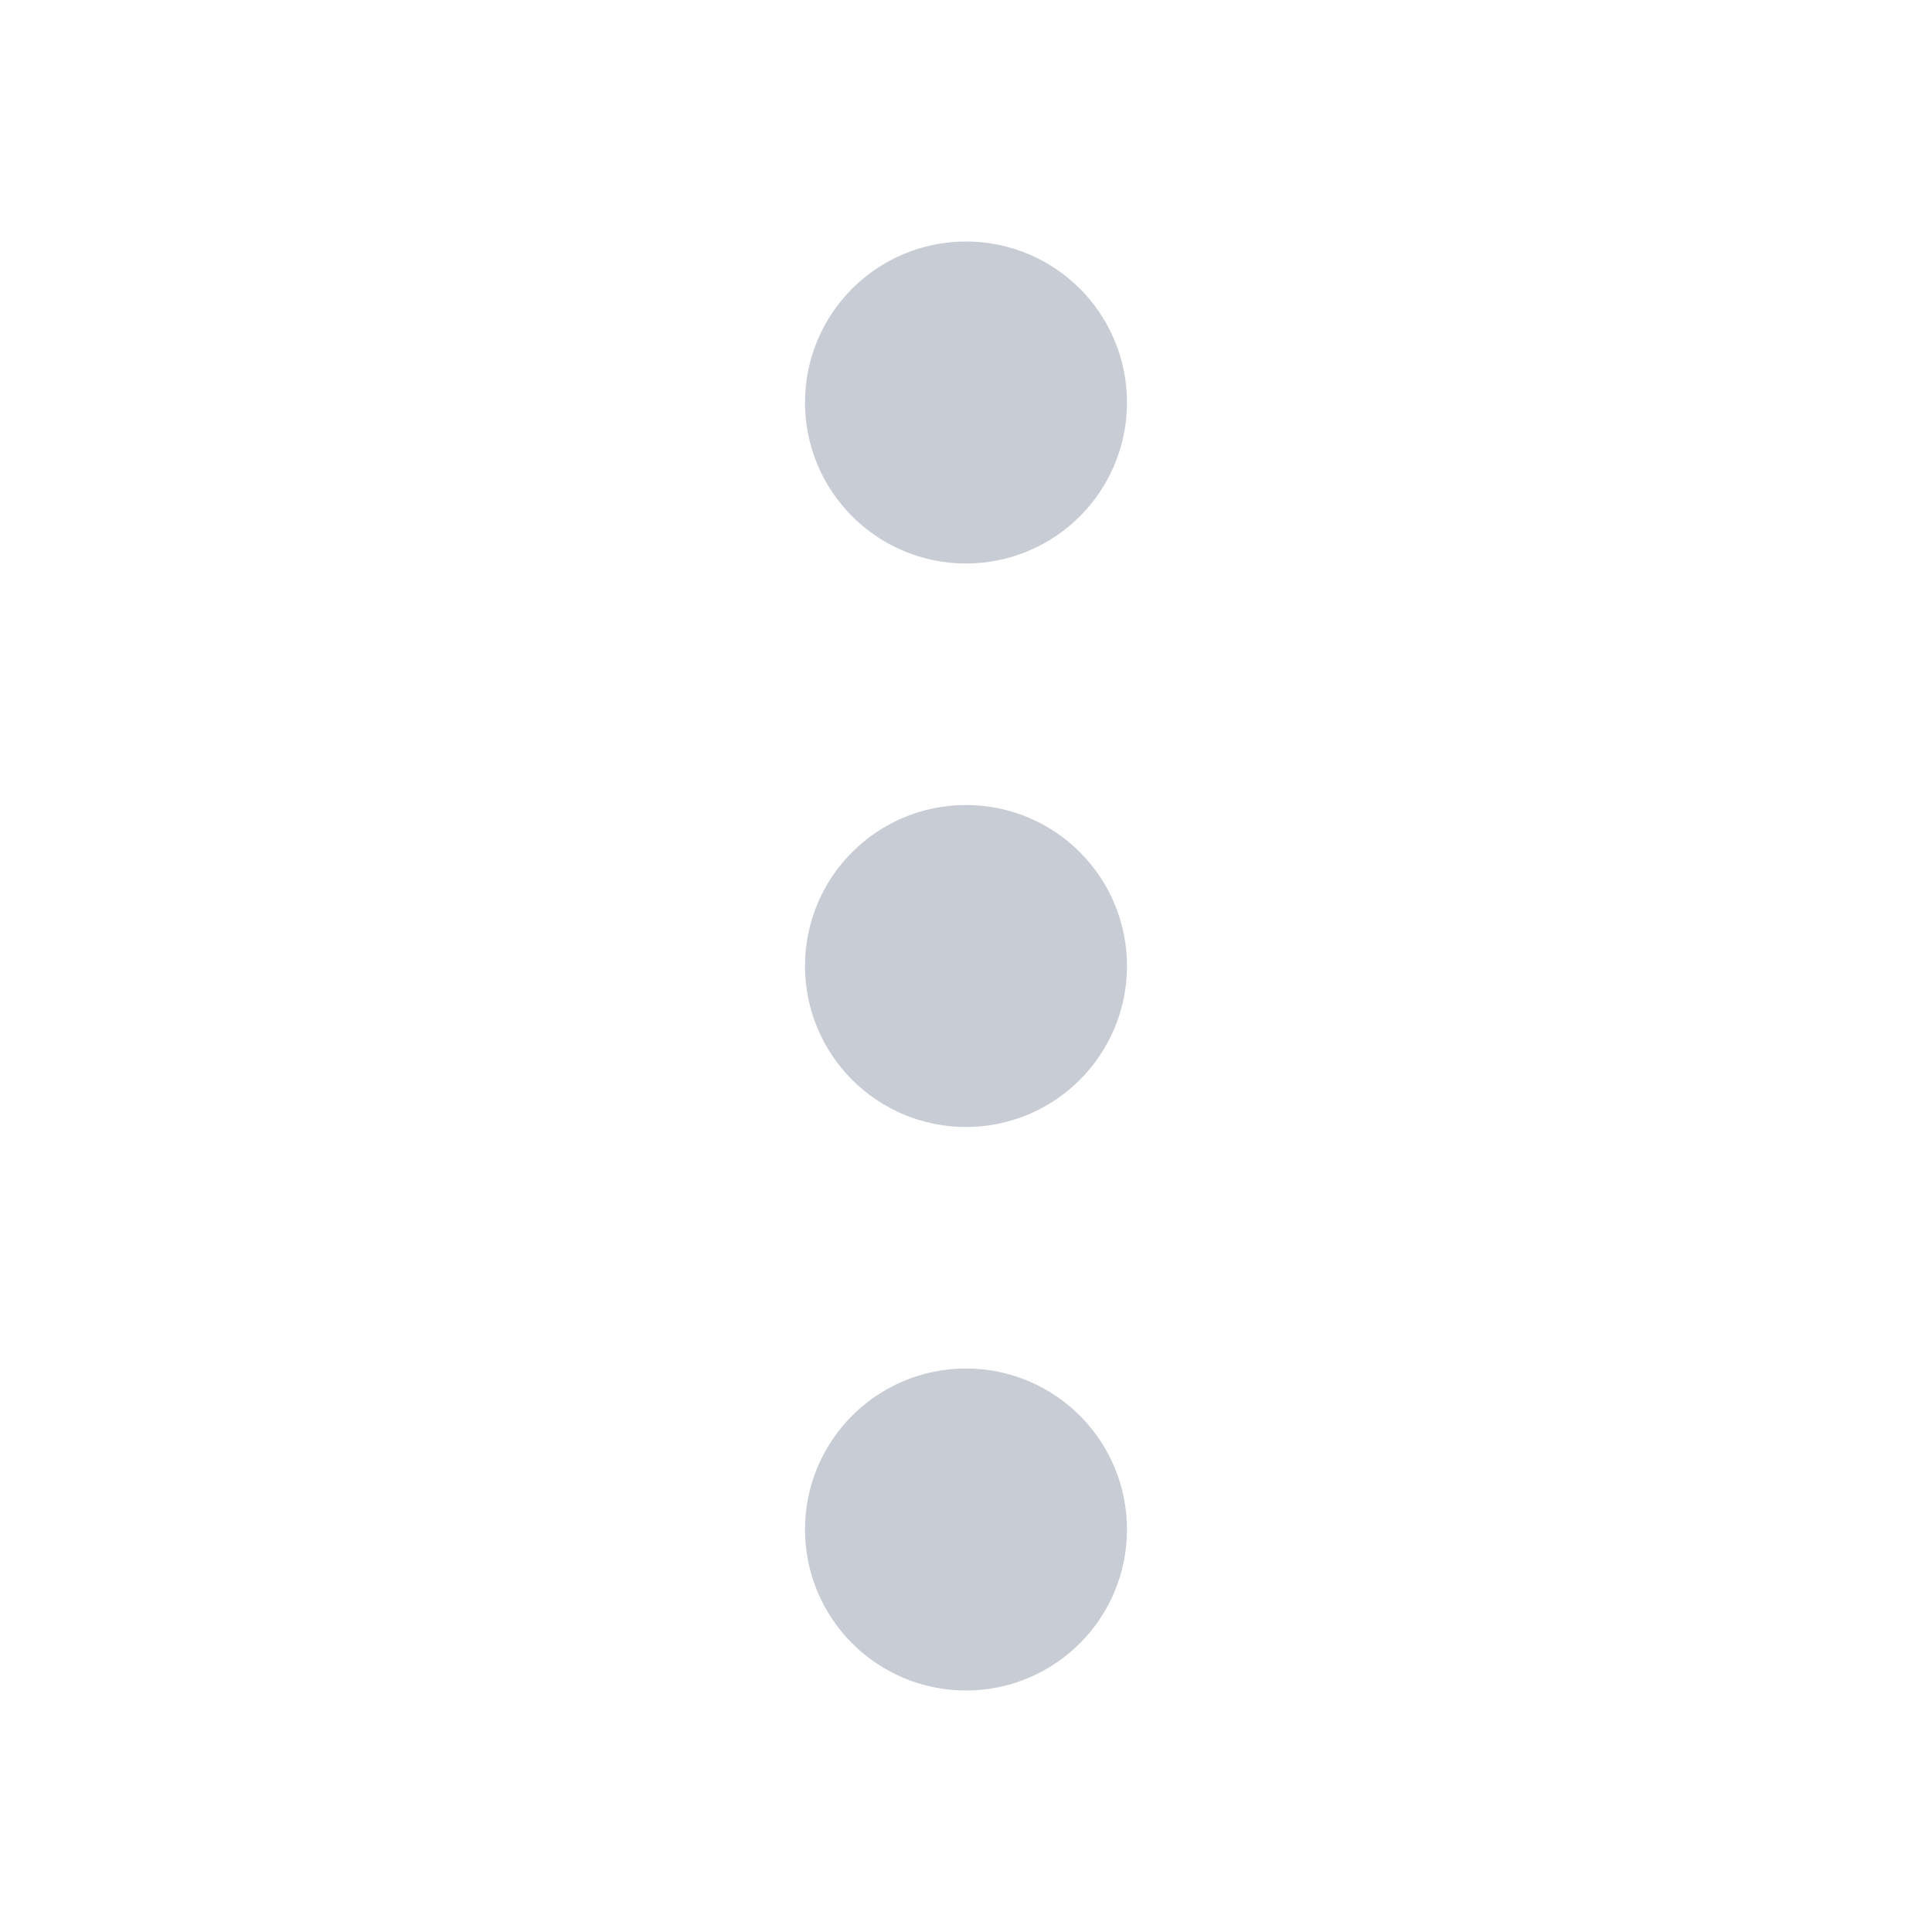
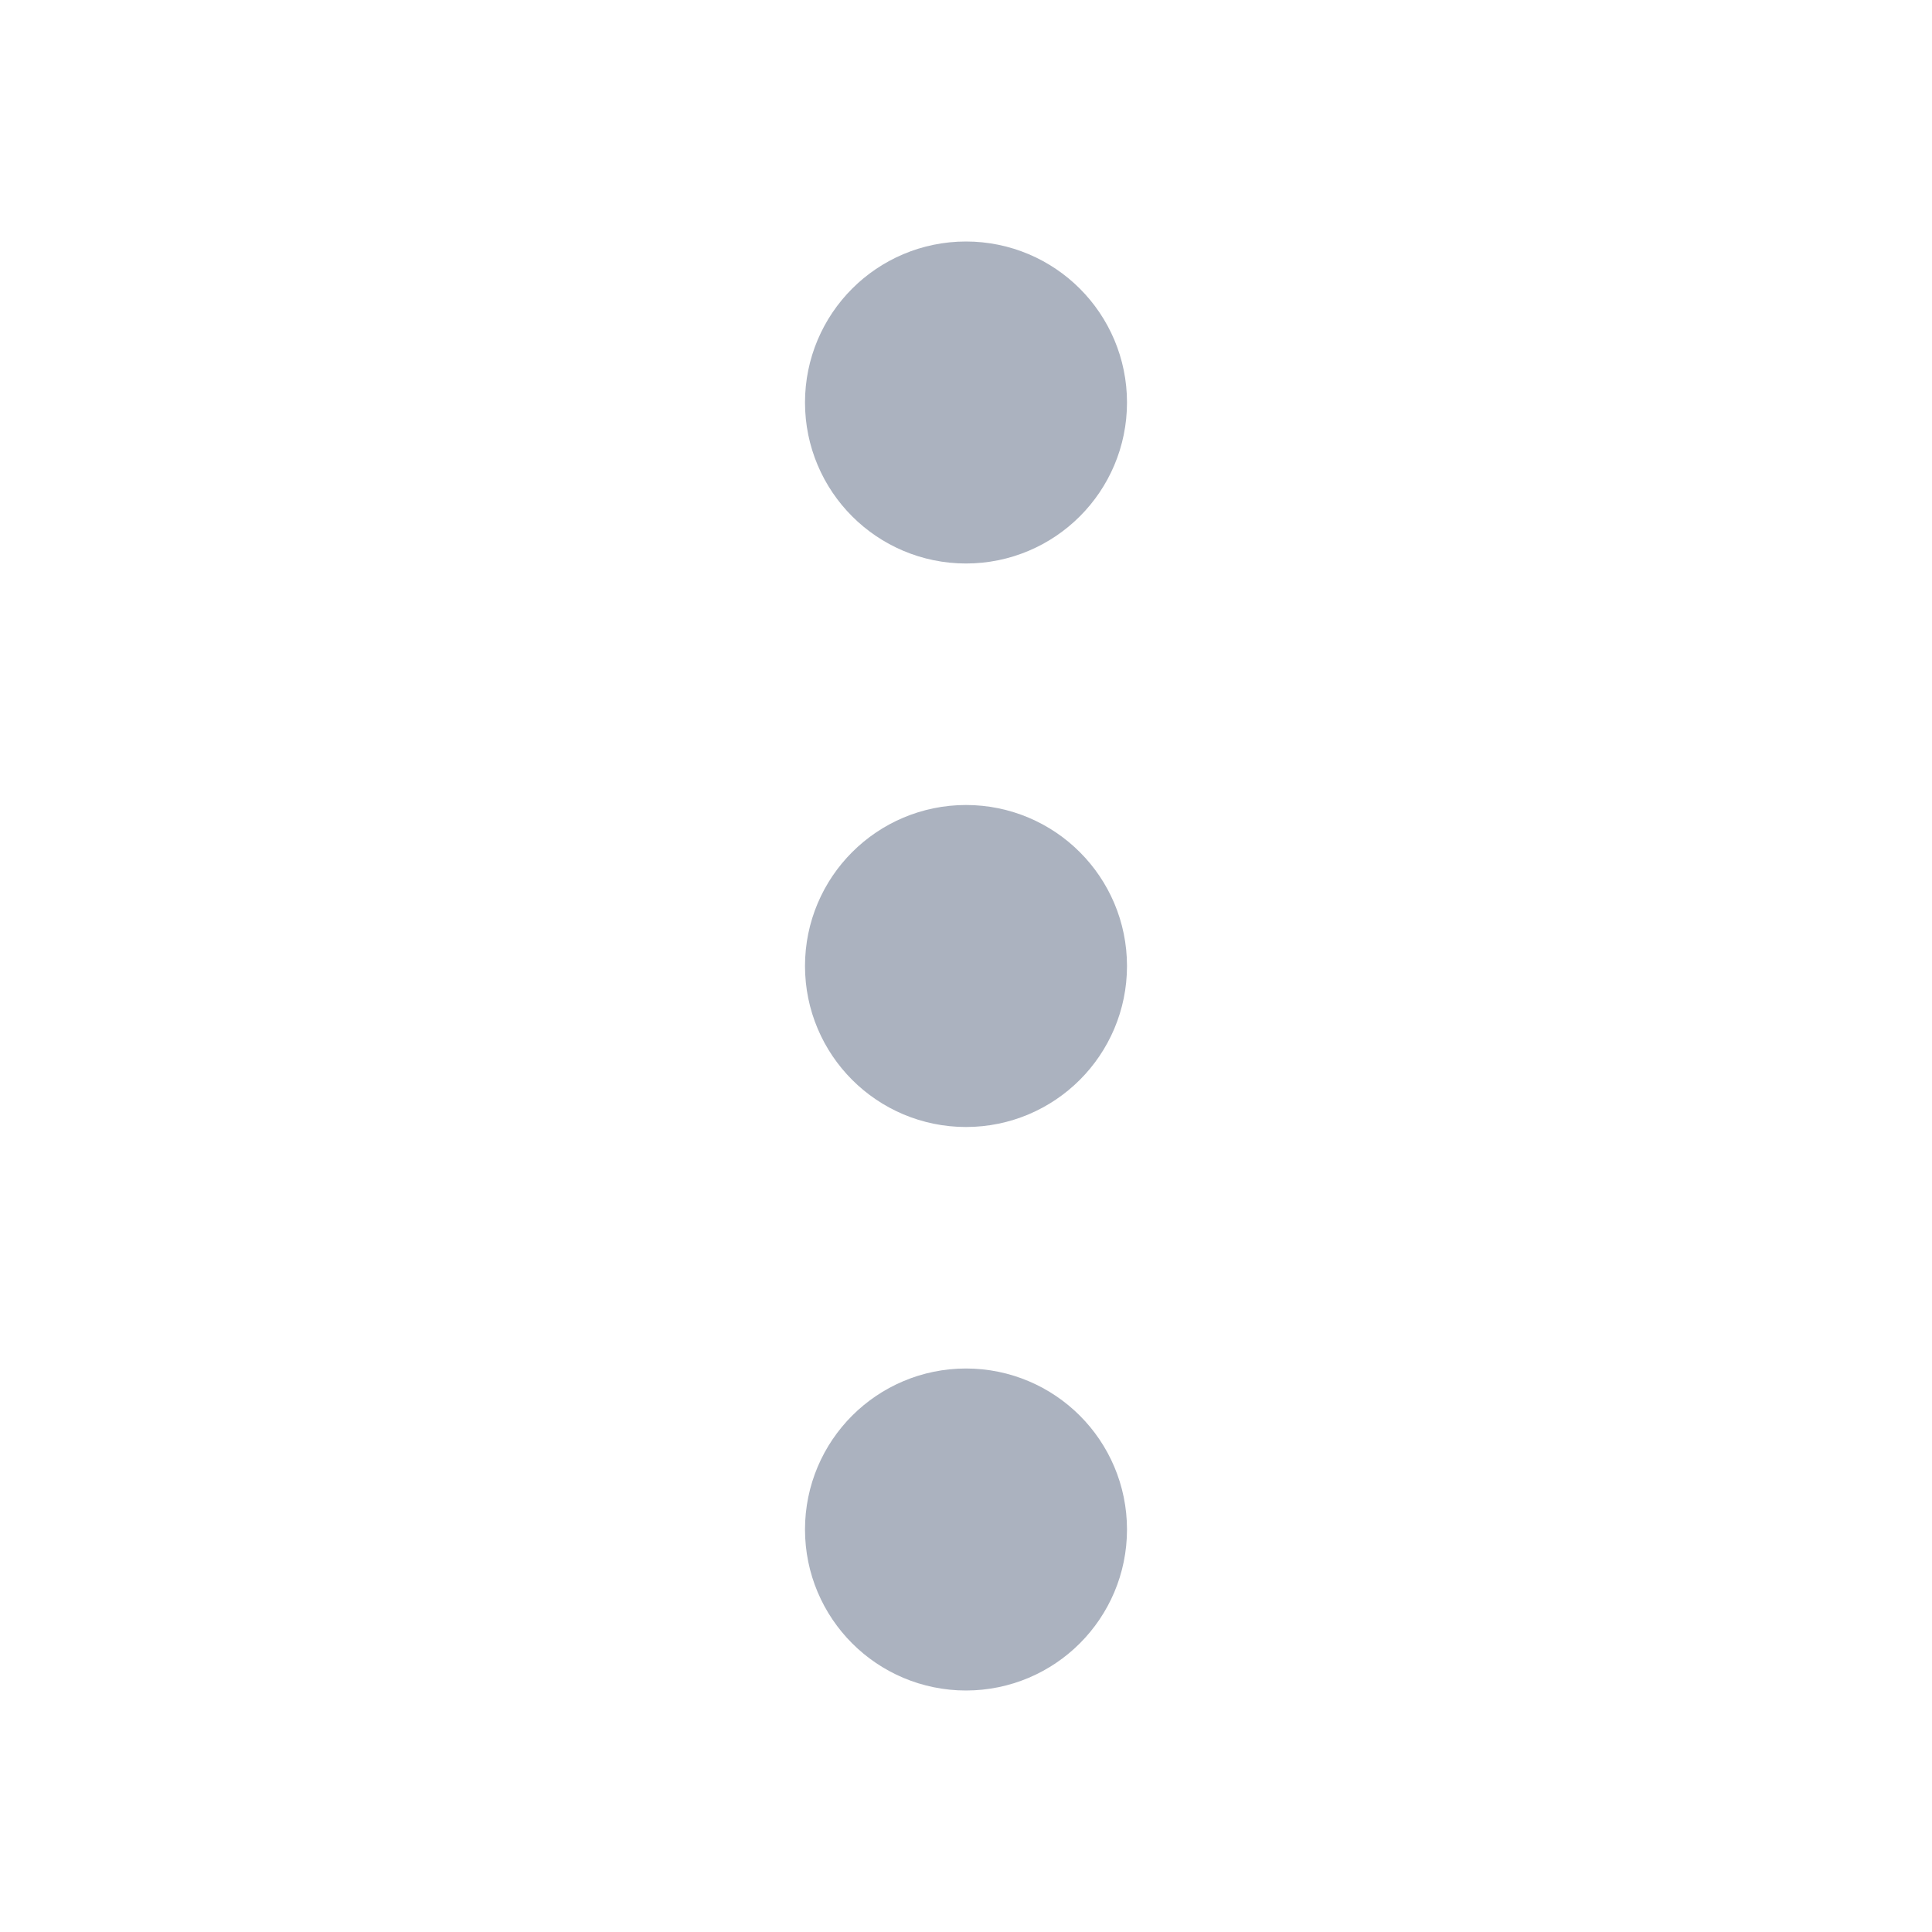
- <svg xmlns="http://www.w3.org/2000/svg" width="32" height="32" viewBox="0 0 24 24" fill="none" stroke="#c8ccd4" stroke-width="2" stroke-linecap="round" stroke-linejoin="round" class="feather feather-more-vertical">
+ <svg xmlns="http://www.w3.org/2000/svg" width="32" height="32" viewBox="0 0 24 24" fill="none" stroke="#abb2bf" stroke-width="2" stroke-linecap="round" stroke-linejoin="round" class="feather feather-more-vertical">
  <circle cx="12" cy="12" r="1" />
  <circle cx="12" cy="5" r="1" />
  <circle cx="12" cy="19" r="1" />
</svg>
